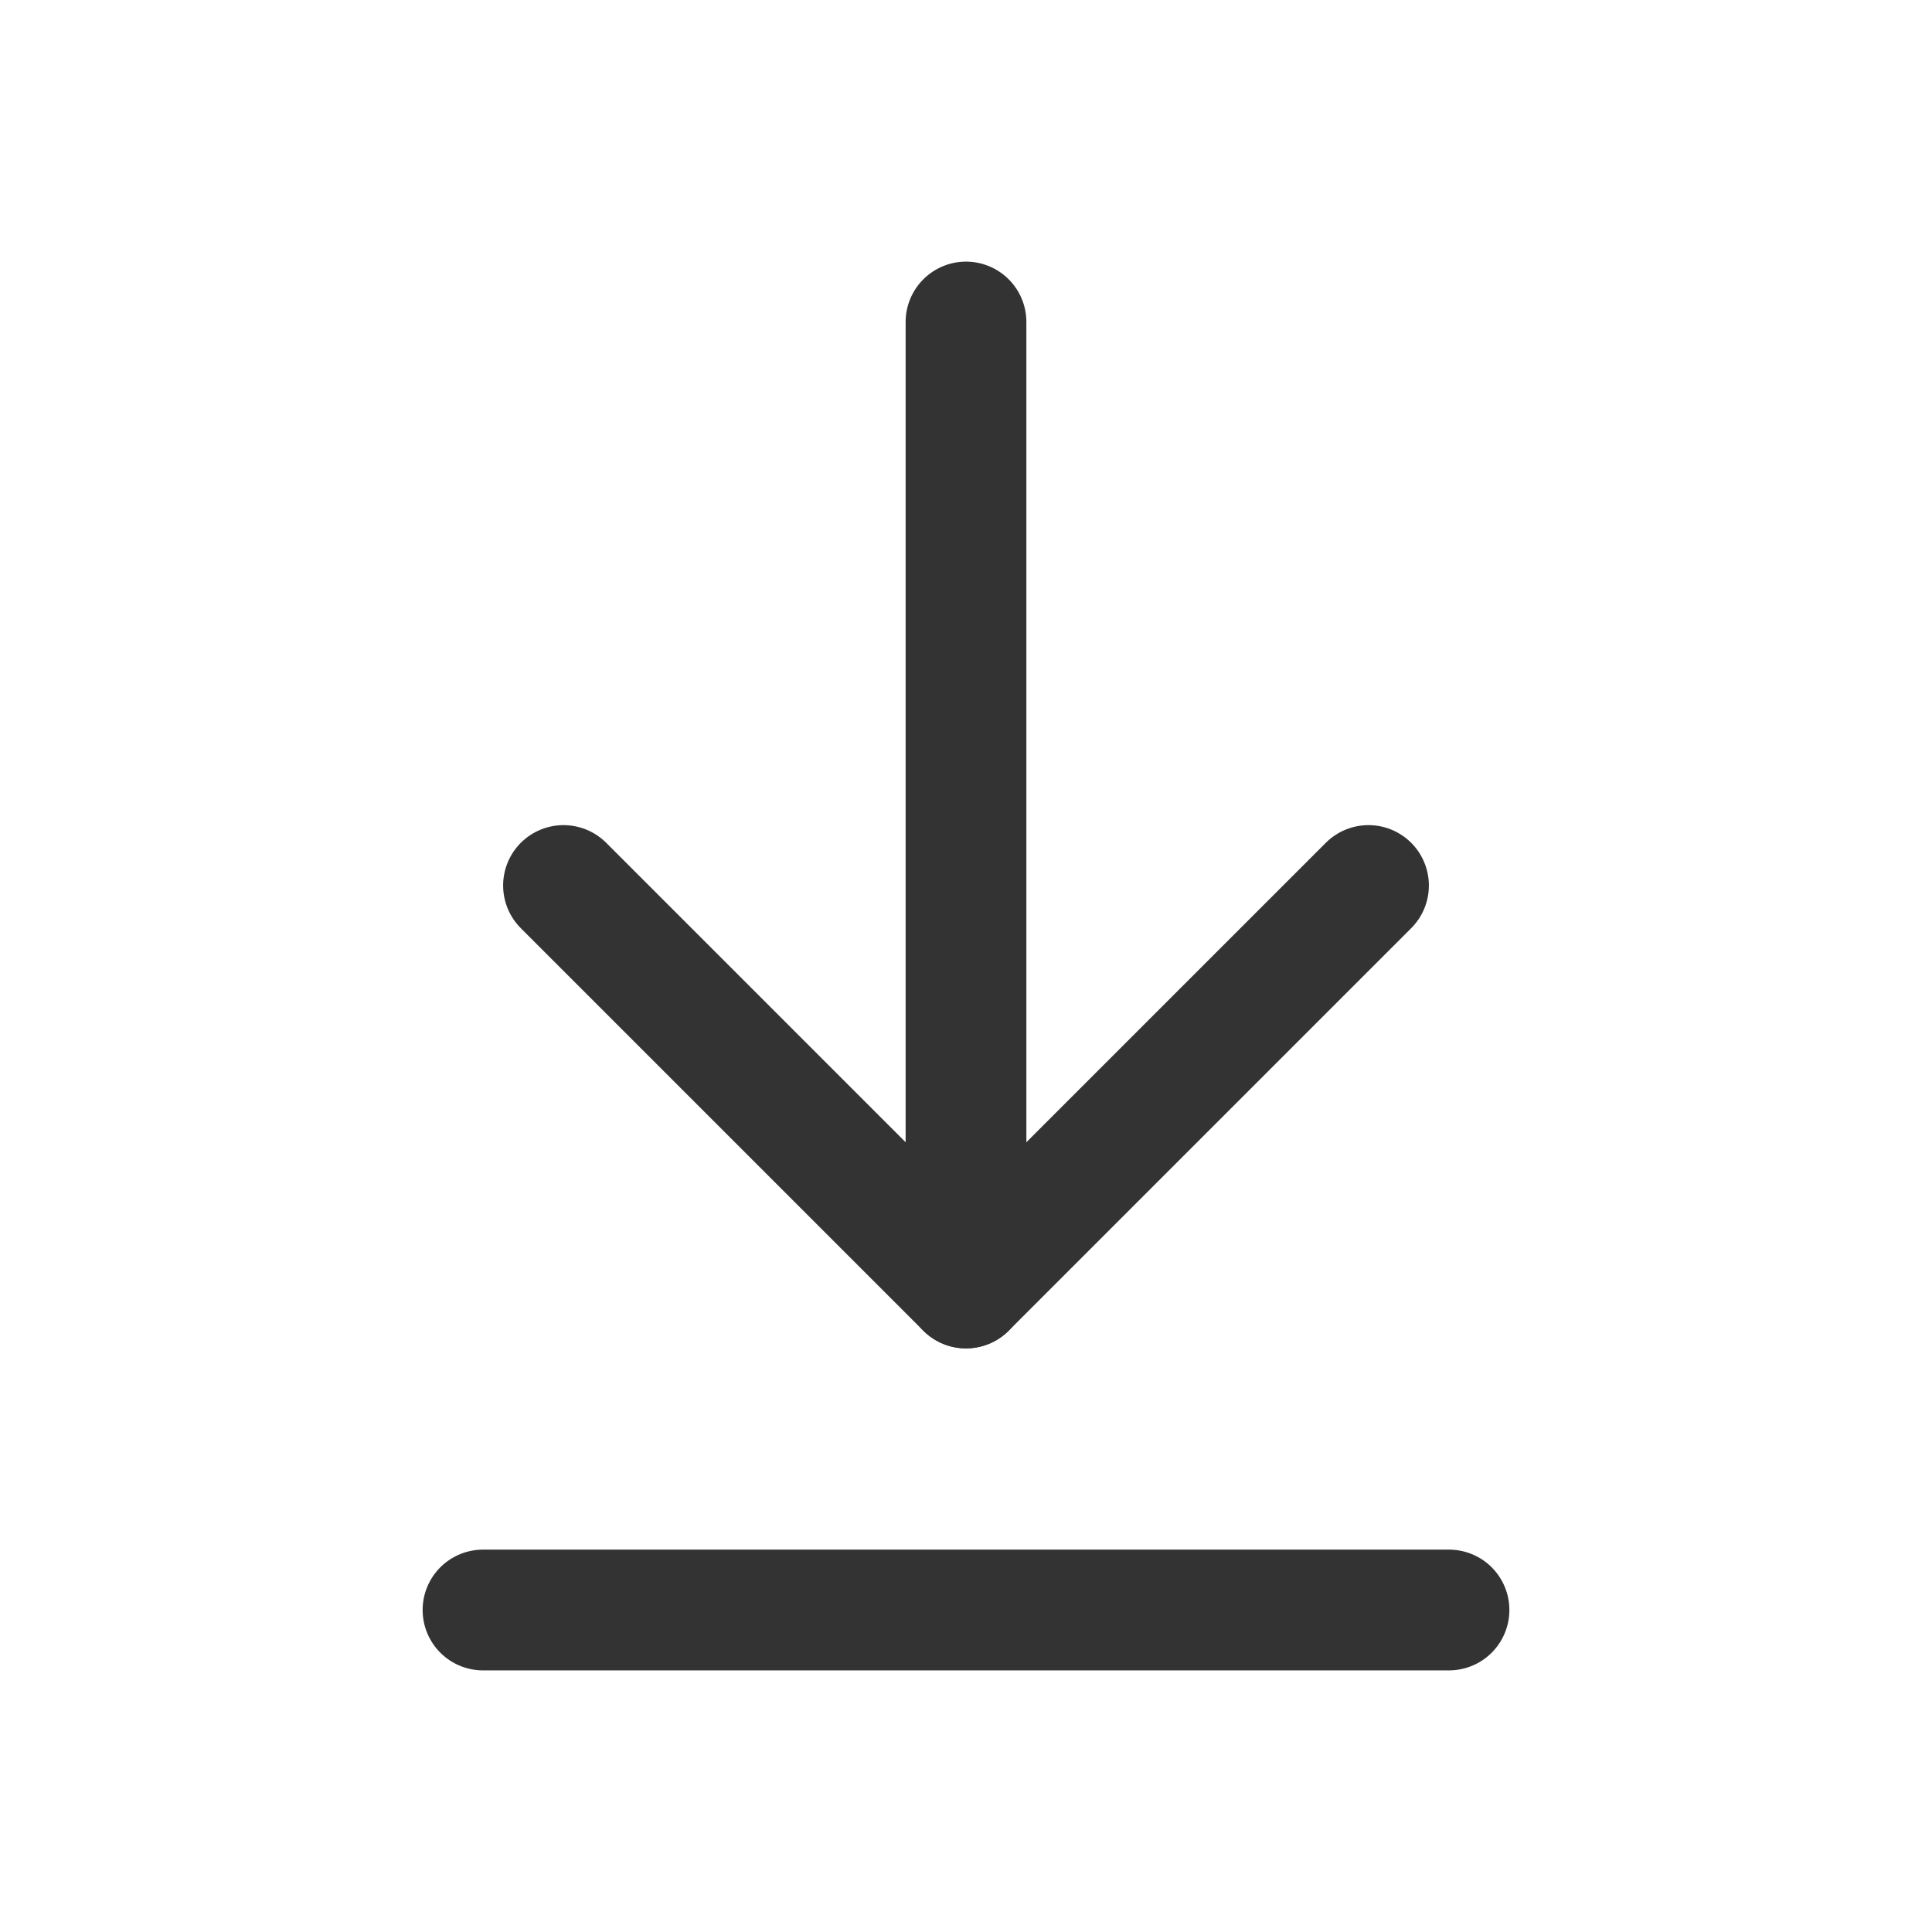
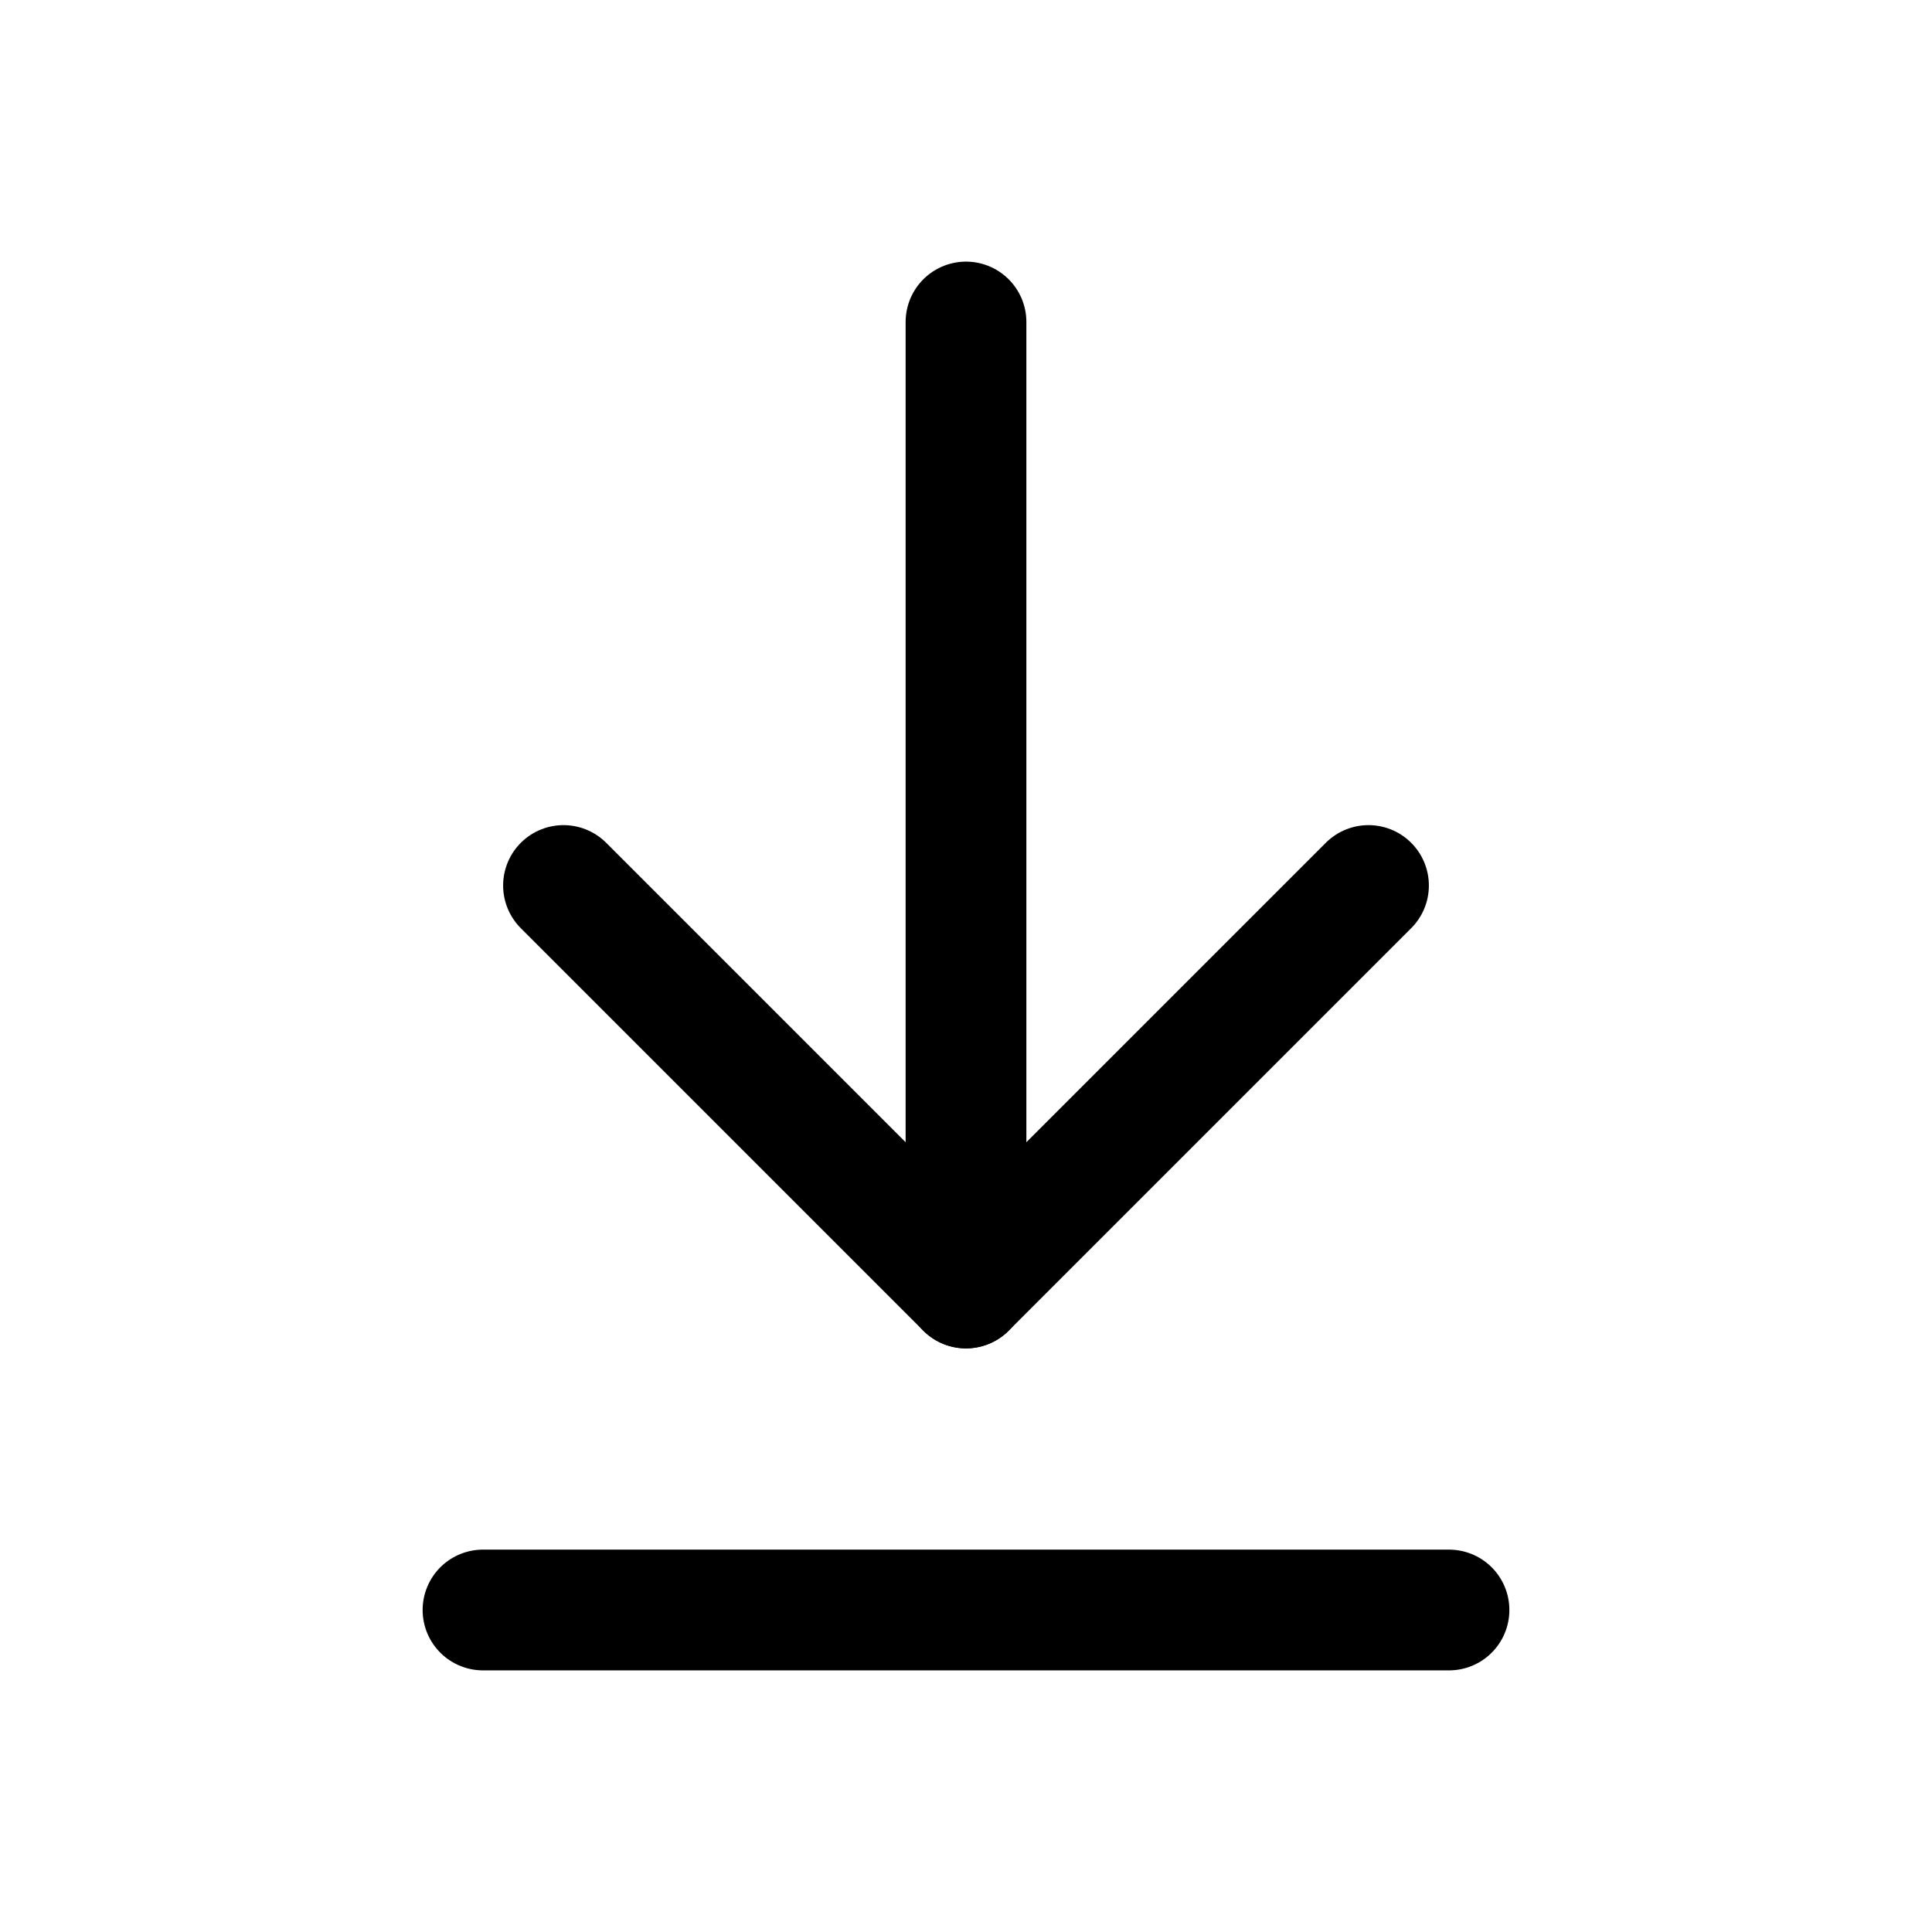
<svg xmlns="http://www.w3.org/2000/svg" width="240" height="240" id="svg5" version="1.1">
  <defs id="defs2">
    </defs>
  <g id="layer1">
-     <path style="fill:none;stroke:#333333;stroke-width:15;stroke-linecap:round;stroke-linejoin:round;stroke-dasharray:none;stroke-opacity:1" d="M 120,40 V 160" id="path750" />
-     <path style="fill:none;stroke:#333333;stroke-width:15;stroke-linecap:round;stroke-linejoin:round;stroke-dasharray:none;stroke-opacity:1" d="m 70,110 50,50 50,-50" id="path754" />
-     <path style="fill:none;stroke:#333333;stroke-width:15;stroke-linecap:round;stroke-linejoin:miter;stroke-dasharray:none;stroke-opacity:1" d="M 60,200 H 180" id="path302" />
+     <path style="fill:none;stroke:#000000;stroke-width:15;stroke-linecap:round;stroke-linejoin:round;stroke-dasharray:none;stroke-opacity:1" d="M 120,40 V 160" id="path750" />
+     <path style="fill:none;stroke:#000000;stroke-width:15;stroke-linecap:round;stroke-linejoin:round;stroke-dasharray:none;stroke-opacity:1" d="m 70,110 50,50 50,-50" id="path754" />
+     <path style="fill:none;stroke:#000000;stroke-width:15;stroke-linecap:round;stroke-linejoin:miter;stroke-dasharray:none;stroke-opacity:1" d="M 60,200 H 180" id="path302" />
  </g>
</svg>
